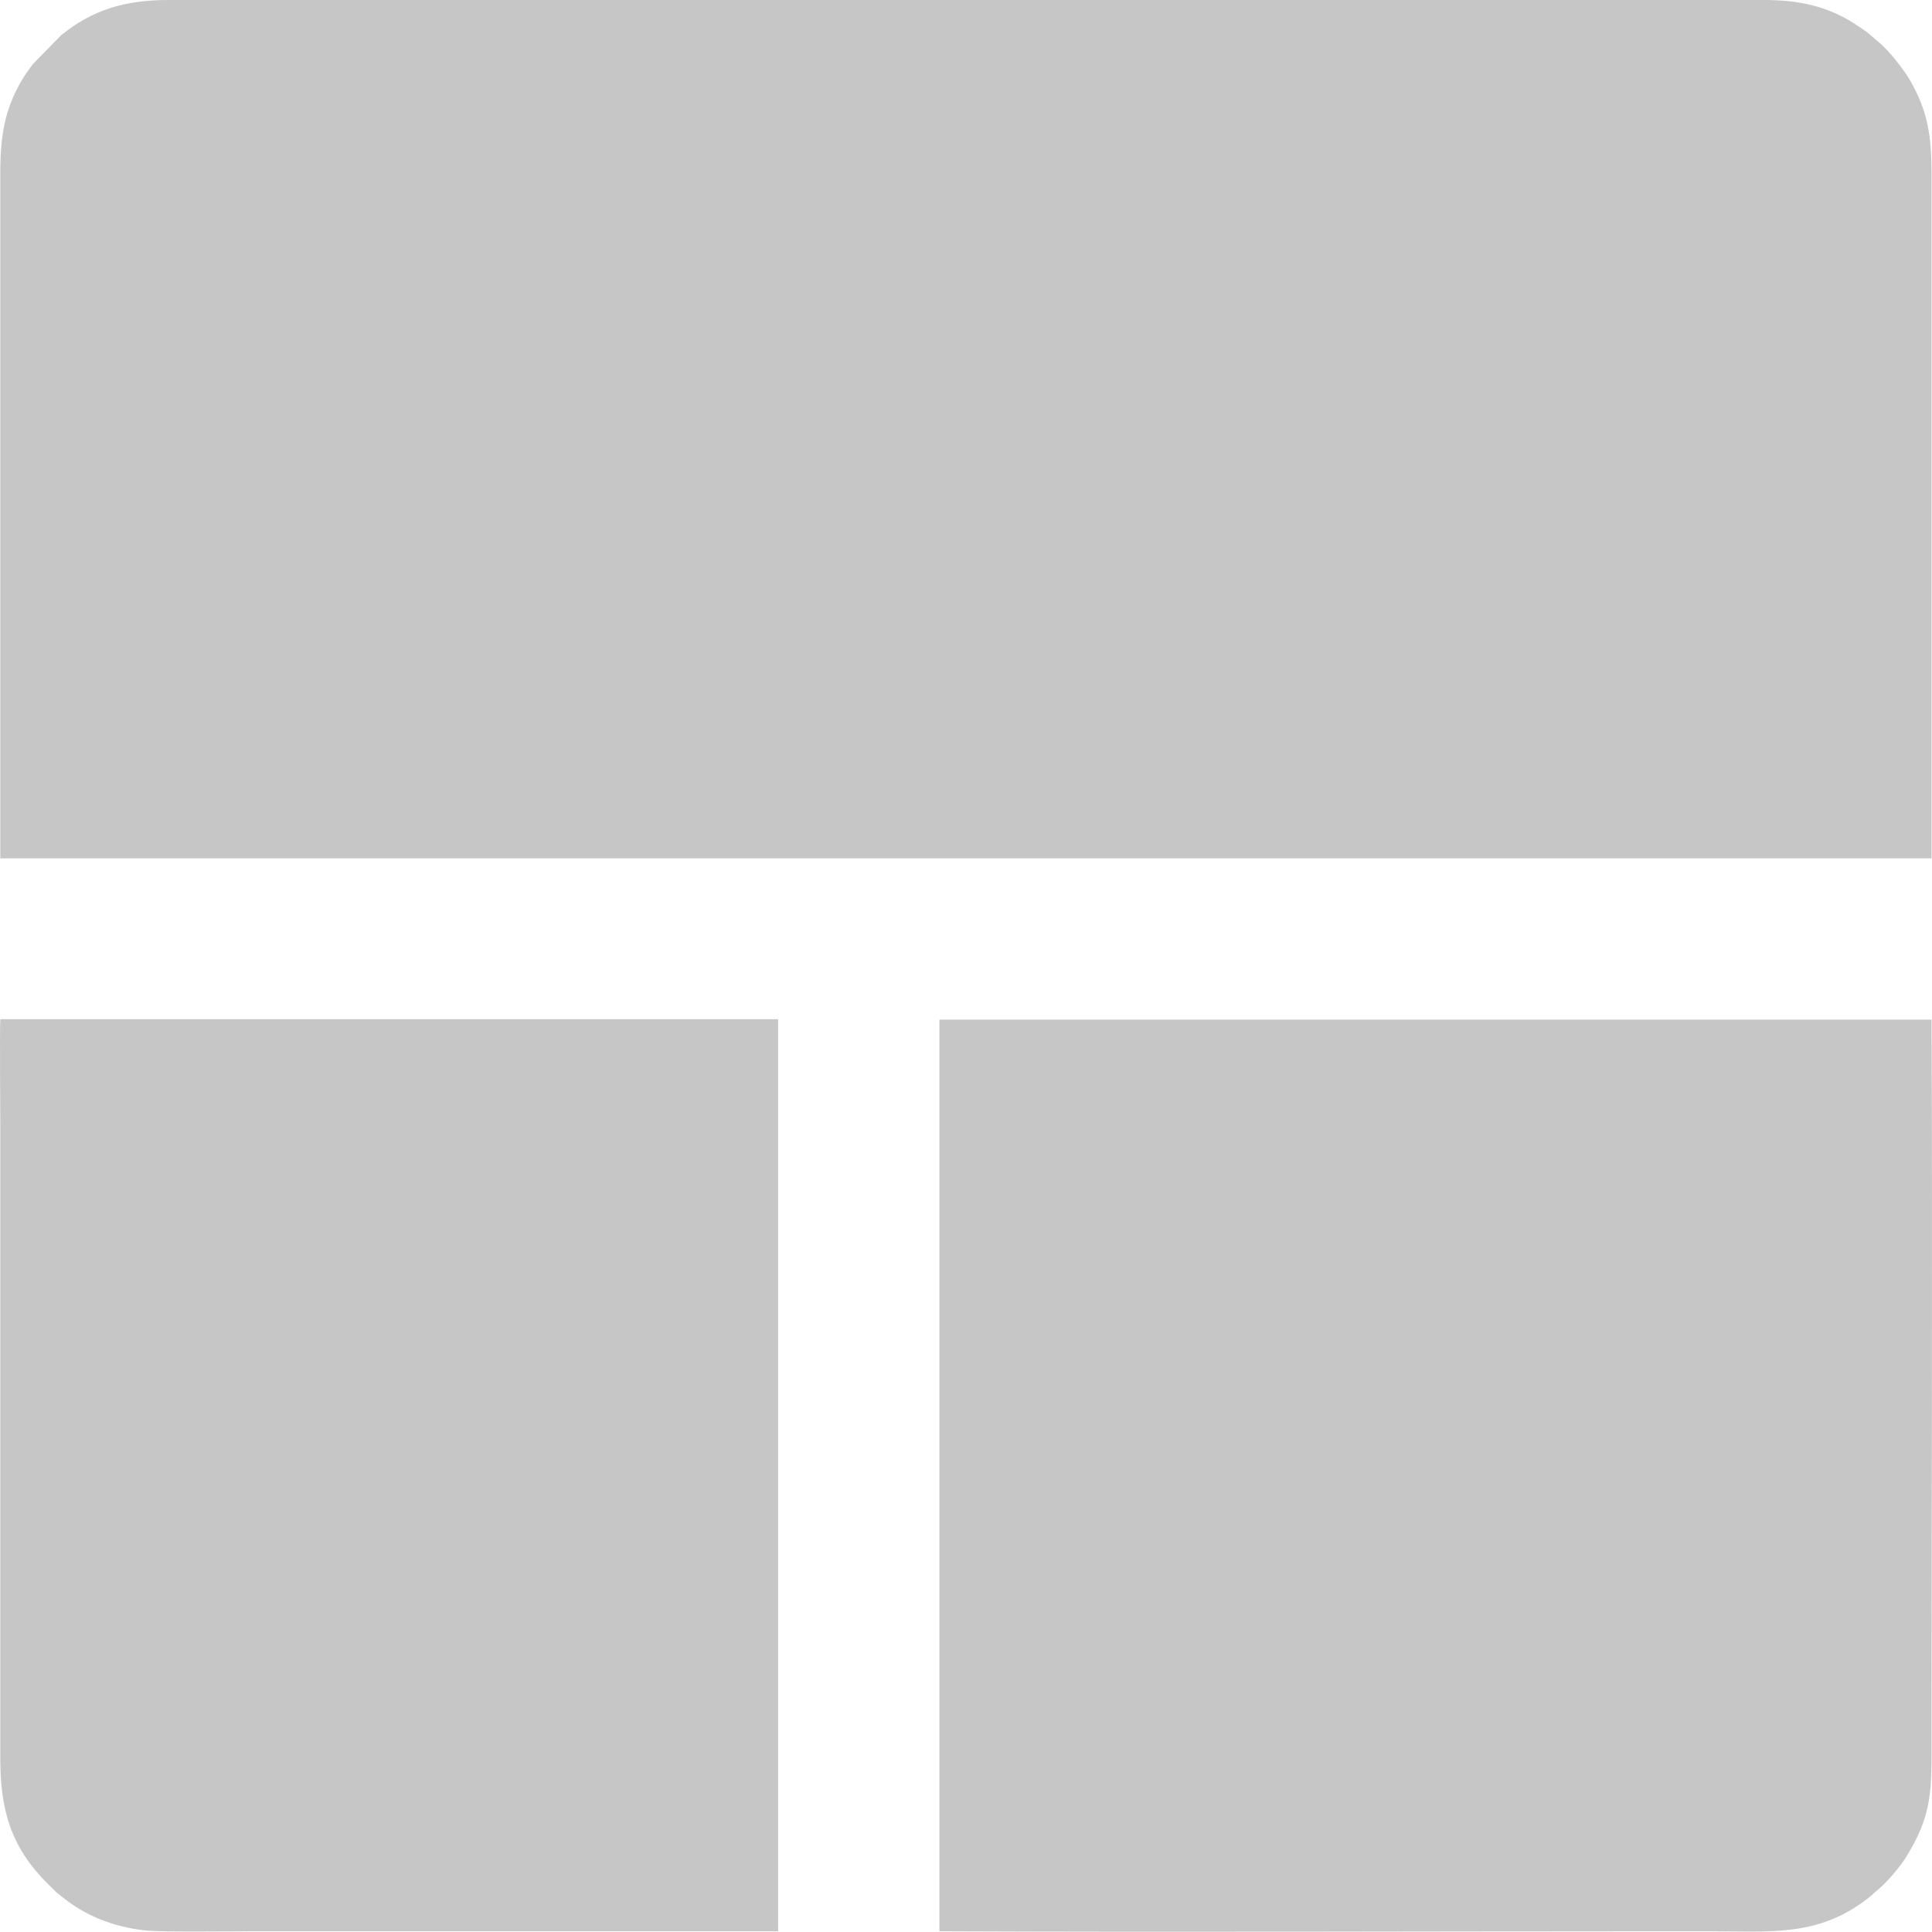
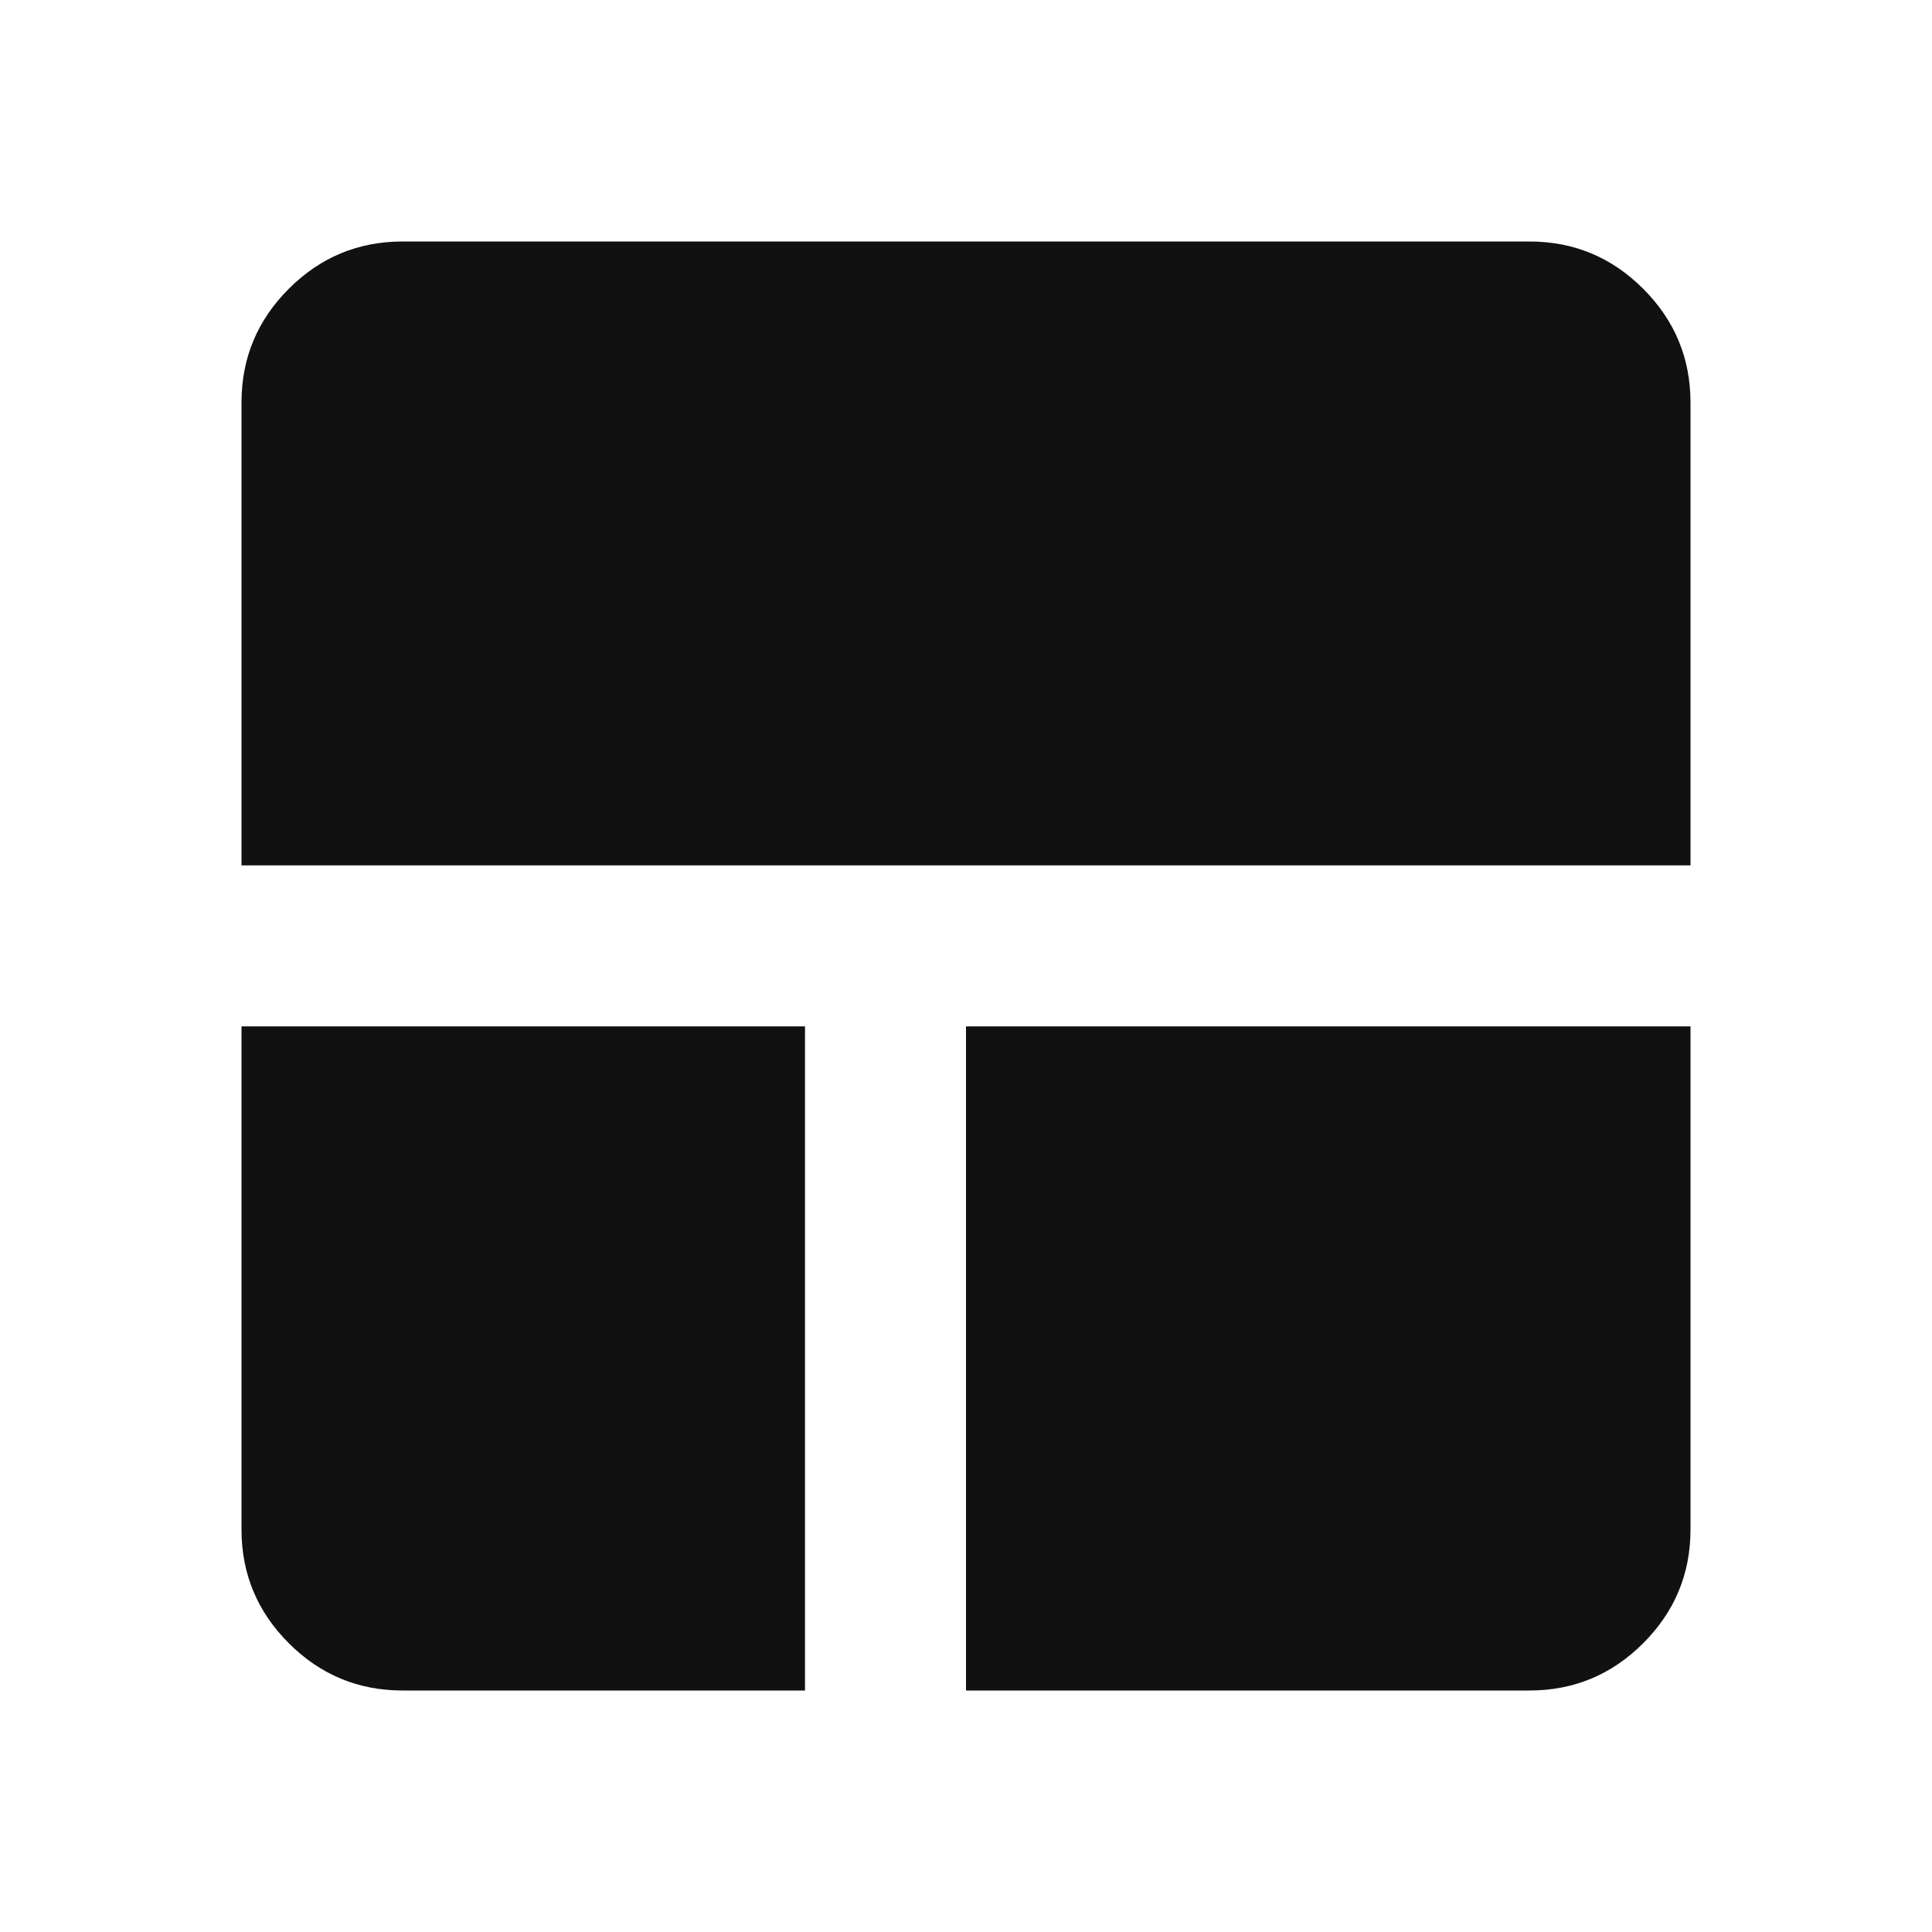
- <svg xmlns="http://www.w3.org/2000/svg" xml:space="preserve" width="50.007in" height="50in" version="1.1" style="shape-rendering:geometricPrecision; text-rendering:geometricPrecision; image-rendering:optimizeQuality; fill-rule:evenodd; clip-rule:evenodd" viewBox="0 0 23829.86 23826.36">
-   <defs>
-     <style type="text/css">
-    
-     .fil0 {fill:#C6C6C6}
-    
-   </style>
-   </defs>
-   <g id="Layer_x0020_1">
-     <path class="fil0" d="M11587.14 23820.7c2926.72,12.67 5869.13,0.09 8798.84,0.09 243.5,0 486.99,0 730.49,0 698.08,0 1267.06,64.94 1853.21,-354.2 119.21,-85.25 119.49,-98.69 200.61,-164.61 97.42,-79.17 264.28,-273.84 337.99,-392.74 333.69,-538.3 316,-829.08 316,-1518.36 0,-2934.99 12.6,-5882.72 -0.09,-8814.72l-12227.91 0 -9.14 0 0 11244.54zm-11583.65 -13234.03l23820.79 0 0 -8434.66c0,-482.65 -46.87,-771.92 -257.22,-1148.34 -79.05,-141.47 -271.12,-382.18 -391.54,-481.96 -135.44,-112.23 -118.03,-112.45 -302.08,-230.11 -323.3,-206.69 -664.6,-291.89 -1113.84,-291.61l-19683.52 0c-541.31,-0.22 -941.73,125.6 -1321.17,433.76l-345.92 352.97c-47.48,60.99 -102.08,136.95 -145.45,211.82 -207.83,358.78 -260.07,680.95 -260.07,1145.51l0 8442.61zm9594.16 13234.12l-0.01 -11249.57 -9593.91 0c-8.25,101.91 -0.24,1165.88 -0.24,1300.38l0 7813.06c0,540.04 91.55,967.83 419.43,1367.32 113.18,137.89 158.31,173.75 277.81,293.75l138.74 107.62c254.66,185.62 559.02,311.75 945.81,356.5 191.66,22.18 1035.25,10.93 1291.28,10.93 2173.7,0 4347.4,0 6521.1,0z" />
-   </g>
+ <svg xmlns="http://www.w3.org/2000/svg" height="24px" viewBox="0 -960 960 960" width="24px" fill="#111">
+   <path d="M200-120q-33 0-56.5-23.5T120-200v-250h280v330H200Zm280 0v-330h360v250q0 33-23.5 56.5T760-120H480ZM120-530v-230q0-33 23.5-56.5T200-840h560q33 0 56.5 23.5T840-760v230H120Z" />
</svg>
